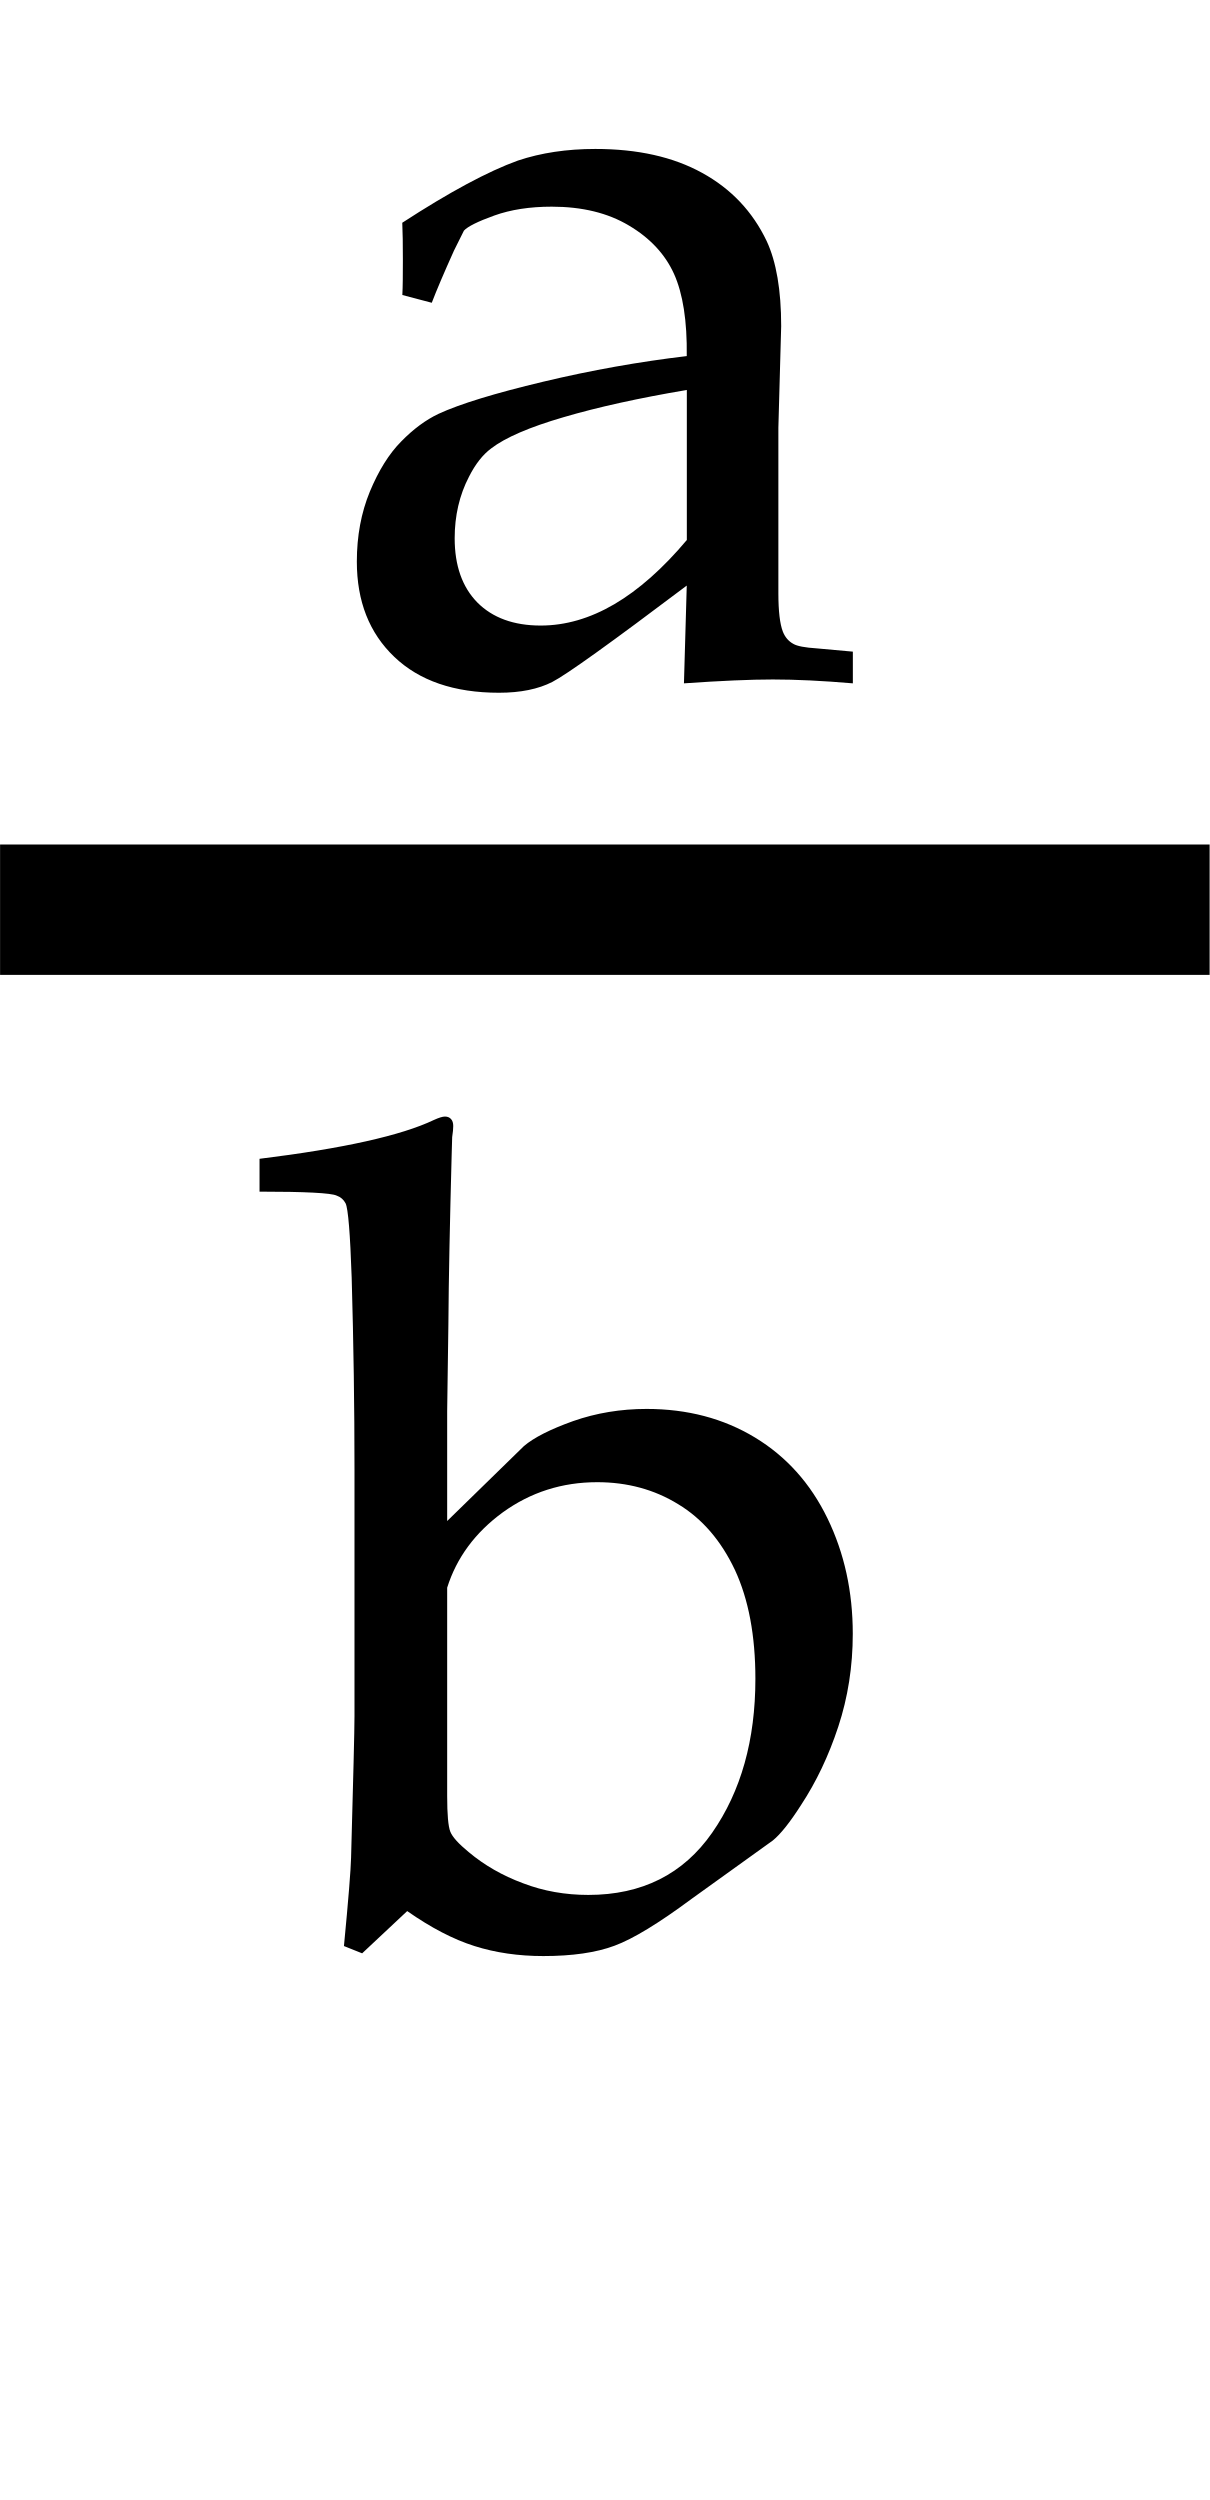
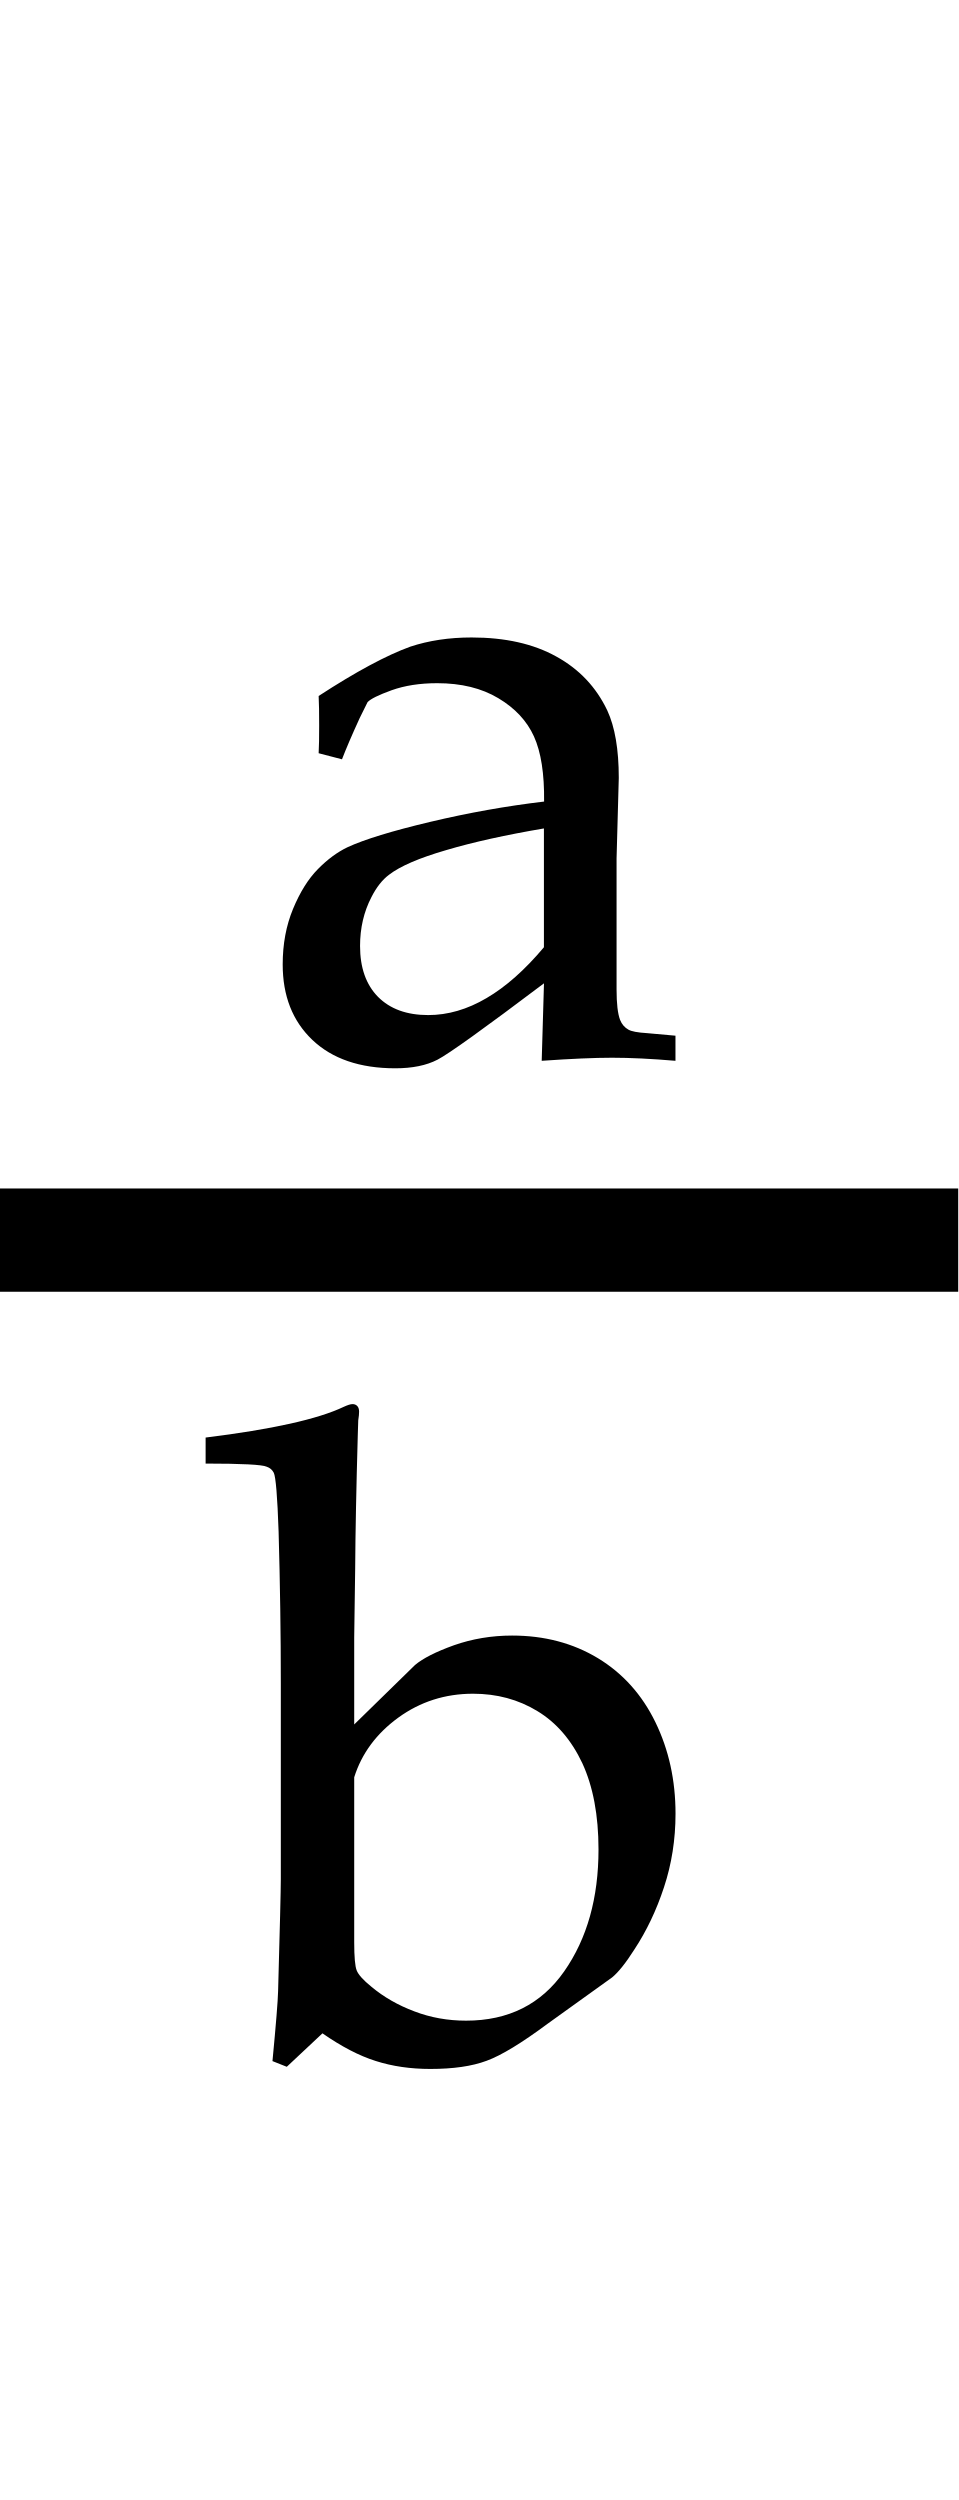
- <svg xmlns="http://www.w3.org/2000/svg" version="1.1" baseProfile="tiny" id="Layer_1" x="0px" y="0px" width="15.949px" height="32.963px" viewBox="0 0 15.949 32.963" xml:space="preserve">
+ <svg xmlns="http://www.w3.org/2000/svg" version="1.1" baseProfile="tiny" id="Layer_1" x="0px" y="0px" width="16.87px" height="44.014px" viewBox="0 0 16.87 44.014" xml:space="preserve">
  <g>
    <g>
-       <path d="M5.693,3.992L5.305,3.89C5.311,3.778,5.312,3.624,5.312,3.428    c0-0.205-0.002-0.368-0.008-0.491c0.621-0.404,1.131-0.678,1.525-0.82    c0.305-0.102,0.645-0.153,1.02-0.153c0.559,0,1.027,0.105,1.408,0.315    c0.383,0.21,0.666,0.51,0.852,0.9c0.127,0.273,0.191,0.647,0.191,1.121    l-0.037,1.34v2.183c0,0.234,0.02,0.403,0.059,0.505    c0.029,0.074,0.076,0.128,0.139,0.162c0.049,0.029,0.152,0.049,0.309,0.059l0.475,0.043    v0.418c-0.4-0.034-0.752-0.051-1.055-0.051c-0.293,0-0.684,0.017-1.172,0.051    l0.037-1.289C8.059,8.472,7.469,8.896,7.283,8.991C7.098,9.086,6.863,9.134,6.58,9.134    c-0.592,0-1.051-0.158-1.381-0.473c-0.33-0.315-0.494-0.733-0.494-1.256    c0-0.338,0.057-0.645,0.172-0.924C4.992,6.205,5.129,5.983,5.291,5.82    c0.16-0.164,0.324-0.284,0.49-0.363c0.283-0.131,0.744-0.272,1.381-0.424    s1.268-0.264,1.893-0.338C9.061,4.232,9.004,3.871,8.887,3.611    c-0.117-0.258-0.314-0.471-0.594-0.637C8.016,2.808,7.676,2.725,7.275,2.725    c-0.289,0-0.541,0.039-0.758,0.117S6.166,2.987,6.117,3.041L5.986,3.304    C5.854,3.597,5.756,3.827,5.693,3.992z M9.055,5.142c-0.635,0.107-1.176,0.227-1.625,0.359    C6.98,5.632,6.662,5.77,6.477,5.912C6.365,5.995,6.268,6.119,6.184,6.285    c-0.127,0.244-0.189,0.516-0.189,0.812c0,0.362,0.1,0.644,0.299,0.847    c0.201,0.202,0.479,0.304,0.836,0.304c0.326,0,0.65-0.094,0.971-0.282    c0.32-0.188,0.639-0.47,0.955-0.846V5.142z" />
+       <path d="M6.021,13.368l-0.411-0.107c0.007-0.118,0.009-0.282,0.009-0.488    c0-0.217-0.002-0.39-0.009-0.52c0.657-0.428,1.196-0.717,1.613-0.868    c0.323-0.107,0.683-0.162,1.079-0.162c0.591,0,1.087,0.111,1.489,0.334    c0.405,0.222,0.705,0.539,0.901,0.952c0.134,0.289,0.202,0.685,0.202,1.186l-0.039,1.418    v2.309c0,0.248,0.021,0.427,0.062,0.534c0.031,0.078,0.081,0.135,0.146,0.171    c0.052,0.031,0.161,0.052,0.327,0.062l0.502,0.045v0.442    c-0.424-0.036-0.796-0.054-1.116-0.054c-0.31,0-0.723,0.018-1.239,0.054L9.577,17.312    c-1.054,0.795-1.678,1.243-1.874,1.344c-0.196,0.102-0.444,0.152-0.743,0.152    c-0.626,0-1.112-0.168-1.461-0.5c-0.35-0.334-0.522-0.776-0.522-1.329    c0-0.357,0.06-0.682,0.182-0.977c0.122-0.294,0.267-0.528,0.438-0.701    c0.17-0.173,0.344-0.3,0.519-0.384c0.3-0.139,0.787-0.288,1.461-0.448    s1.341-0.279,2.002-0.357c0.006-0.49-0.054-0.872-0.178-1.146    c-0.124-0.273-0.332-0.498-0.628-0.674c-0.293-0.176-0.652-0.264-1.076-0.264    c-0.306,0-0.572,0.042-0.802,0.124c-0.229,0.083-0.372,0.153-0.424,0.21l-0.138,0.279    C6.191,12.951,6.088,13.193,6.021,13.368z M9.577,14.585    c-0.671,0.114-1.243,0.24-1.719,0.381c-0.476,0.138-0.812,0.283-1.008,0.434    c-0.118,0.088-0.222,0.219-0.311,0.395c-0.134,0.258-0.2,0.545-0.2,0.859    c0,0.383,0.105,0.681,0.316,0.896c0.213,0.214,0.506,0.321,0.884,0.321    c0.345,0,0.688-0.099,1.027-0.299c0.339-0.198,0.675-0.496,1.01-0.895V14.585z" />
    </g>
-     <path d="M4.535,25.659c0.059-0.615,0.09-1.003,0.094-1.164   c0.029-1.059,0.045-1.681,0.045-1.866v-3.257c0-0.814-0.012-1.656-0.037-2.524   c-0.02-0.586-0.047-0.913-0.08-0.981C4.531,15.817,4.492,15.783,4.438,15.764   c-0.072-0.034-0.412-0.052-1.016-0.052v-0.433c1.104-0.136,1.869-0.307,2.299-0.512   c0.064-0.029,0.113-0.045,0.146-0.045c0.035,0,0.061,0.012,0.08,0.033   c0.02,0.022,0.029,0.053,0.029,0.092c0,0.034-0.004,0.083-0.014,0.146L5.955,15.236   c-0.023,0.873-0.039,1.616-0.043,2.23l-0.016,1.141v1.448l1.012-0.988   c0.131-0.112,0.348-0.222,0.65-0.33c0.303-0.106,0.625-0.16,0.967-0.16   c0.537,0,1.014,0.125,1.43,0.377c0.414,0.251,0.732,0.606,0.955,1.065   s0.334,0.967,0.334,1.523c0,0.43-0.064,0.838-0.191,1.224s-0.291,0.729-0.49,1.032   c-0.146,0.229-0.271,0.386-0.373,0.469l-1.07,0.769   c-0.434,0.322-0.773,0.529-1.018,0.619c-0.244,0.091-0.557,0.136-0.938,0.136   c-0.328,0-0.631-0.044-0.908-0.132c-0.279-0.088-0.574-0.242-0.887-0.461l-0.594,0.557   L4.535,25.659z M5.896,20.934v2.747c0,0.244,0.014,0.4,0.041,0.469   s0.107,0.159,0.244,0.271c0.205,0.172,0.443,0.309,0.715,0.41   c0.271,0.104,0.559,0.154,0.861,0.154c0.707,0,1.252-0.273,1.633-0.82   s0.57-1.223,0.57-2.029c0-0.57-0.09-1.049-0.27-1.436   c-0.182-0.385-0.43-0.675-0.748-0.867C8.627,19.639,8.27,19.543,7.875,19.543   c-0.465,0-0.879,0.133-1.246,0.398C6.264,20.208,6.02,20.54,5.896,20.934z" />
-     <path d="M0.001,12.854v-1.719h15.948v1.719H0.001z" />
+     <path d="M4.797,36.287c0.062-0.65,0.095-1.061,0.099-1.23   c0.031-1.12,0.048-1.778,0.048-1.975v-3.445c0-0.861-0.013-1.752-0.039-2.67   c-0.021-0.62-0.05-0.966-0.085-1.038c-0.027-0.052-0.068-0.088-0.126-0.107   c-0.076-0.036-0.437-0.055-1.074-0.055v-0.458c1.167-0.144,1.977-0.324,2.432-0.541   c0.068-0.031,0.12-0.048,0.154-0.048c0.038,0,0.064,0.013,0.085,0.035   c0.021,0.024,0.031,0.056,0.031,0.098c0,0.036-0.004,0.088-0.015,0.154l-0.008,0.256   C6.273,26.186,6.257,26.972,6.253,27.622l-0.017,1.206v1.532l1.07-1.046   c0.139-0.118,0.368-0.234,0.688-0.349c0.319-0.112,0.661-0.17,1.022-0.17   c0.568,0,1.072,0.133,1.512,0.399c0.438,0.266,0.775,0.642,1.011,1.127   s0.354,1.022,0.354,1.611c0,0.454-0.068,0.886-0.203,1.294   c-0.134,0.408-0.308,0.771-0.519,1.092c-0.154,0.243-0.287,0.408-0.395,0.496   l-1.132,0.813c-0.459,0.341-0.818,0.56-1.076,0.654c-0.259,0.097-0.589,0.144-0.992,0.144   c-0.347,0-0.667-0.046-0.961-0.14c-0.295-0.093-0.606-0.256-0.938-0.487l-0.628,0.589   L4.797,36.287z M6.236,31.29v2.905c0,0.259,0.015,0.424,0.044,0.496   c0.028,0.072,0.113,0.169,0.258,0.286c0.217,0.182,0.469,0.326,0.756,0.434   c0.287,0.11,0.591,0.164,0.911,0.164c0.748,0,1.324-0.29,1.728-0.868   s0.604-1.293,0.604-2.146c0-0.604-0.096-1.109-0.285-1.519   c-0.192-0.407-0.455-0.714-0.791-0.917C9.125,29.92,8.747,29.819,8.329,29.819   c-0.491,0-0.93,0.14-1.317,0.421C6.625,30.522,6.367,30.873,6.236,31.29z" />
+     <path d="M0,22.742v-1.818h16.87v1.818H0z" />
  </g>
</svg>
